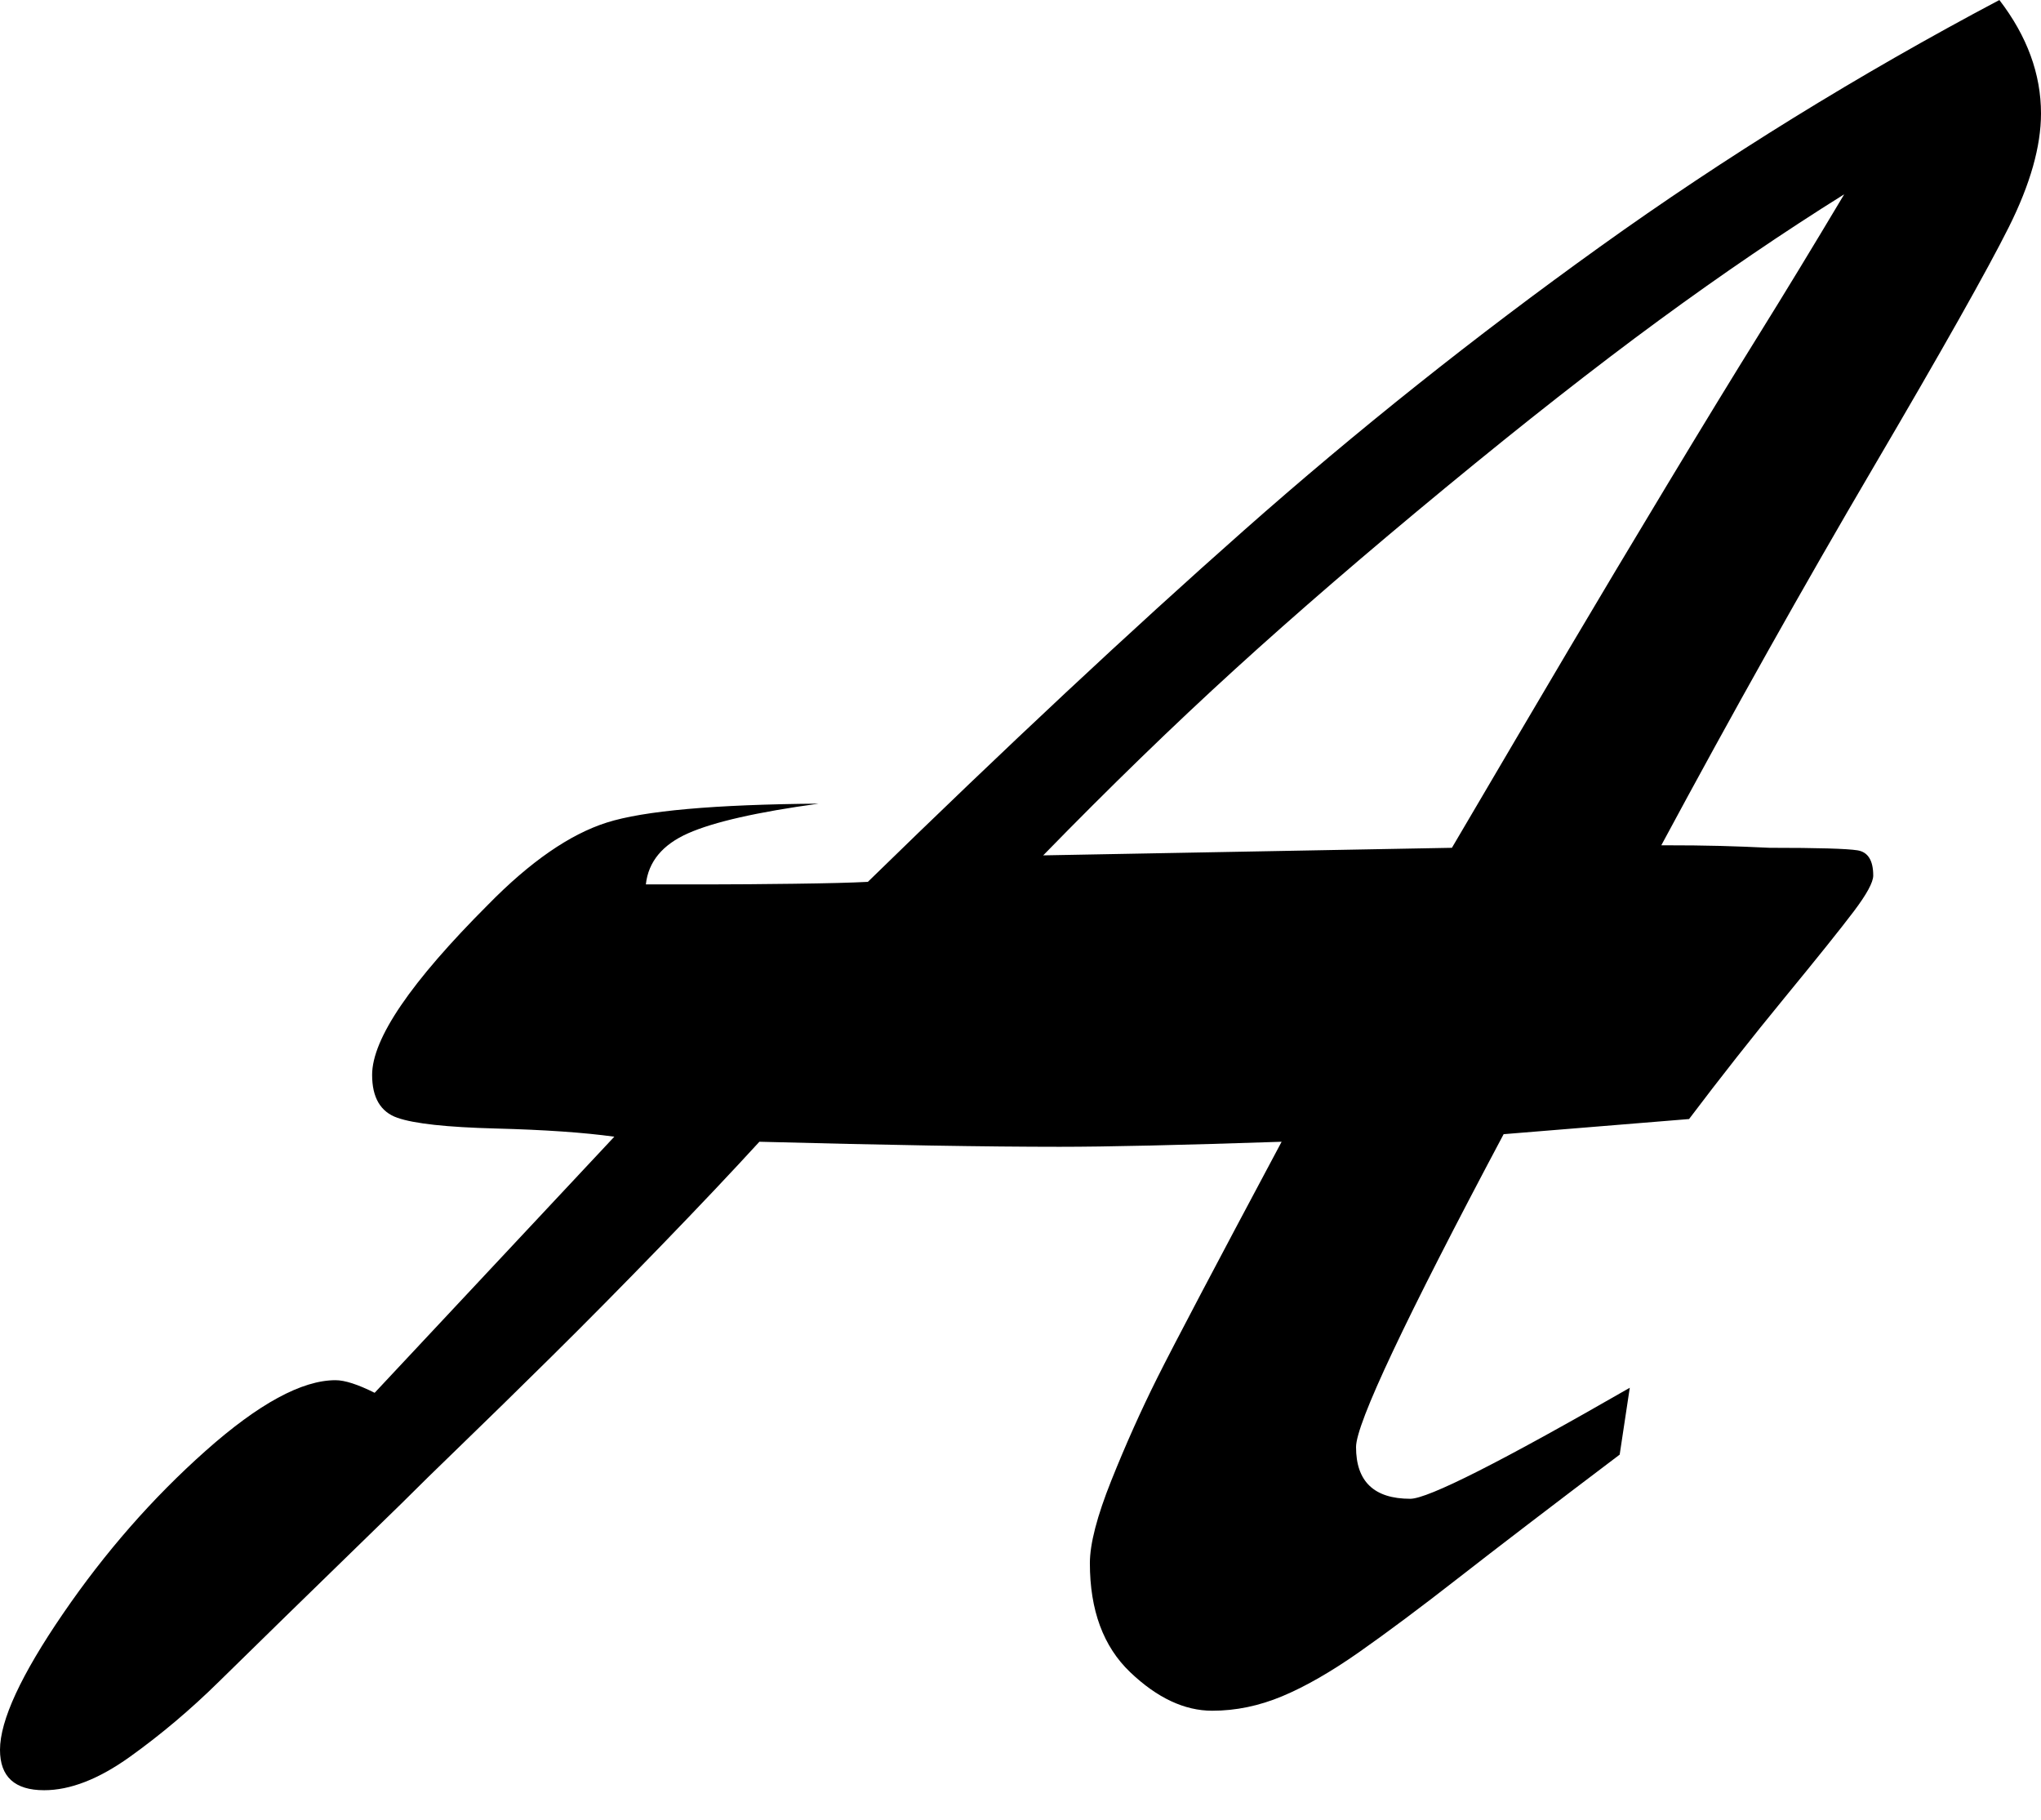
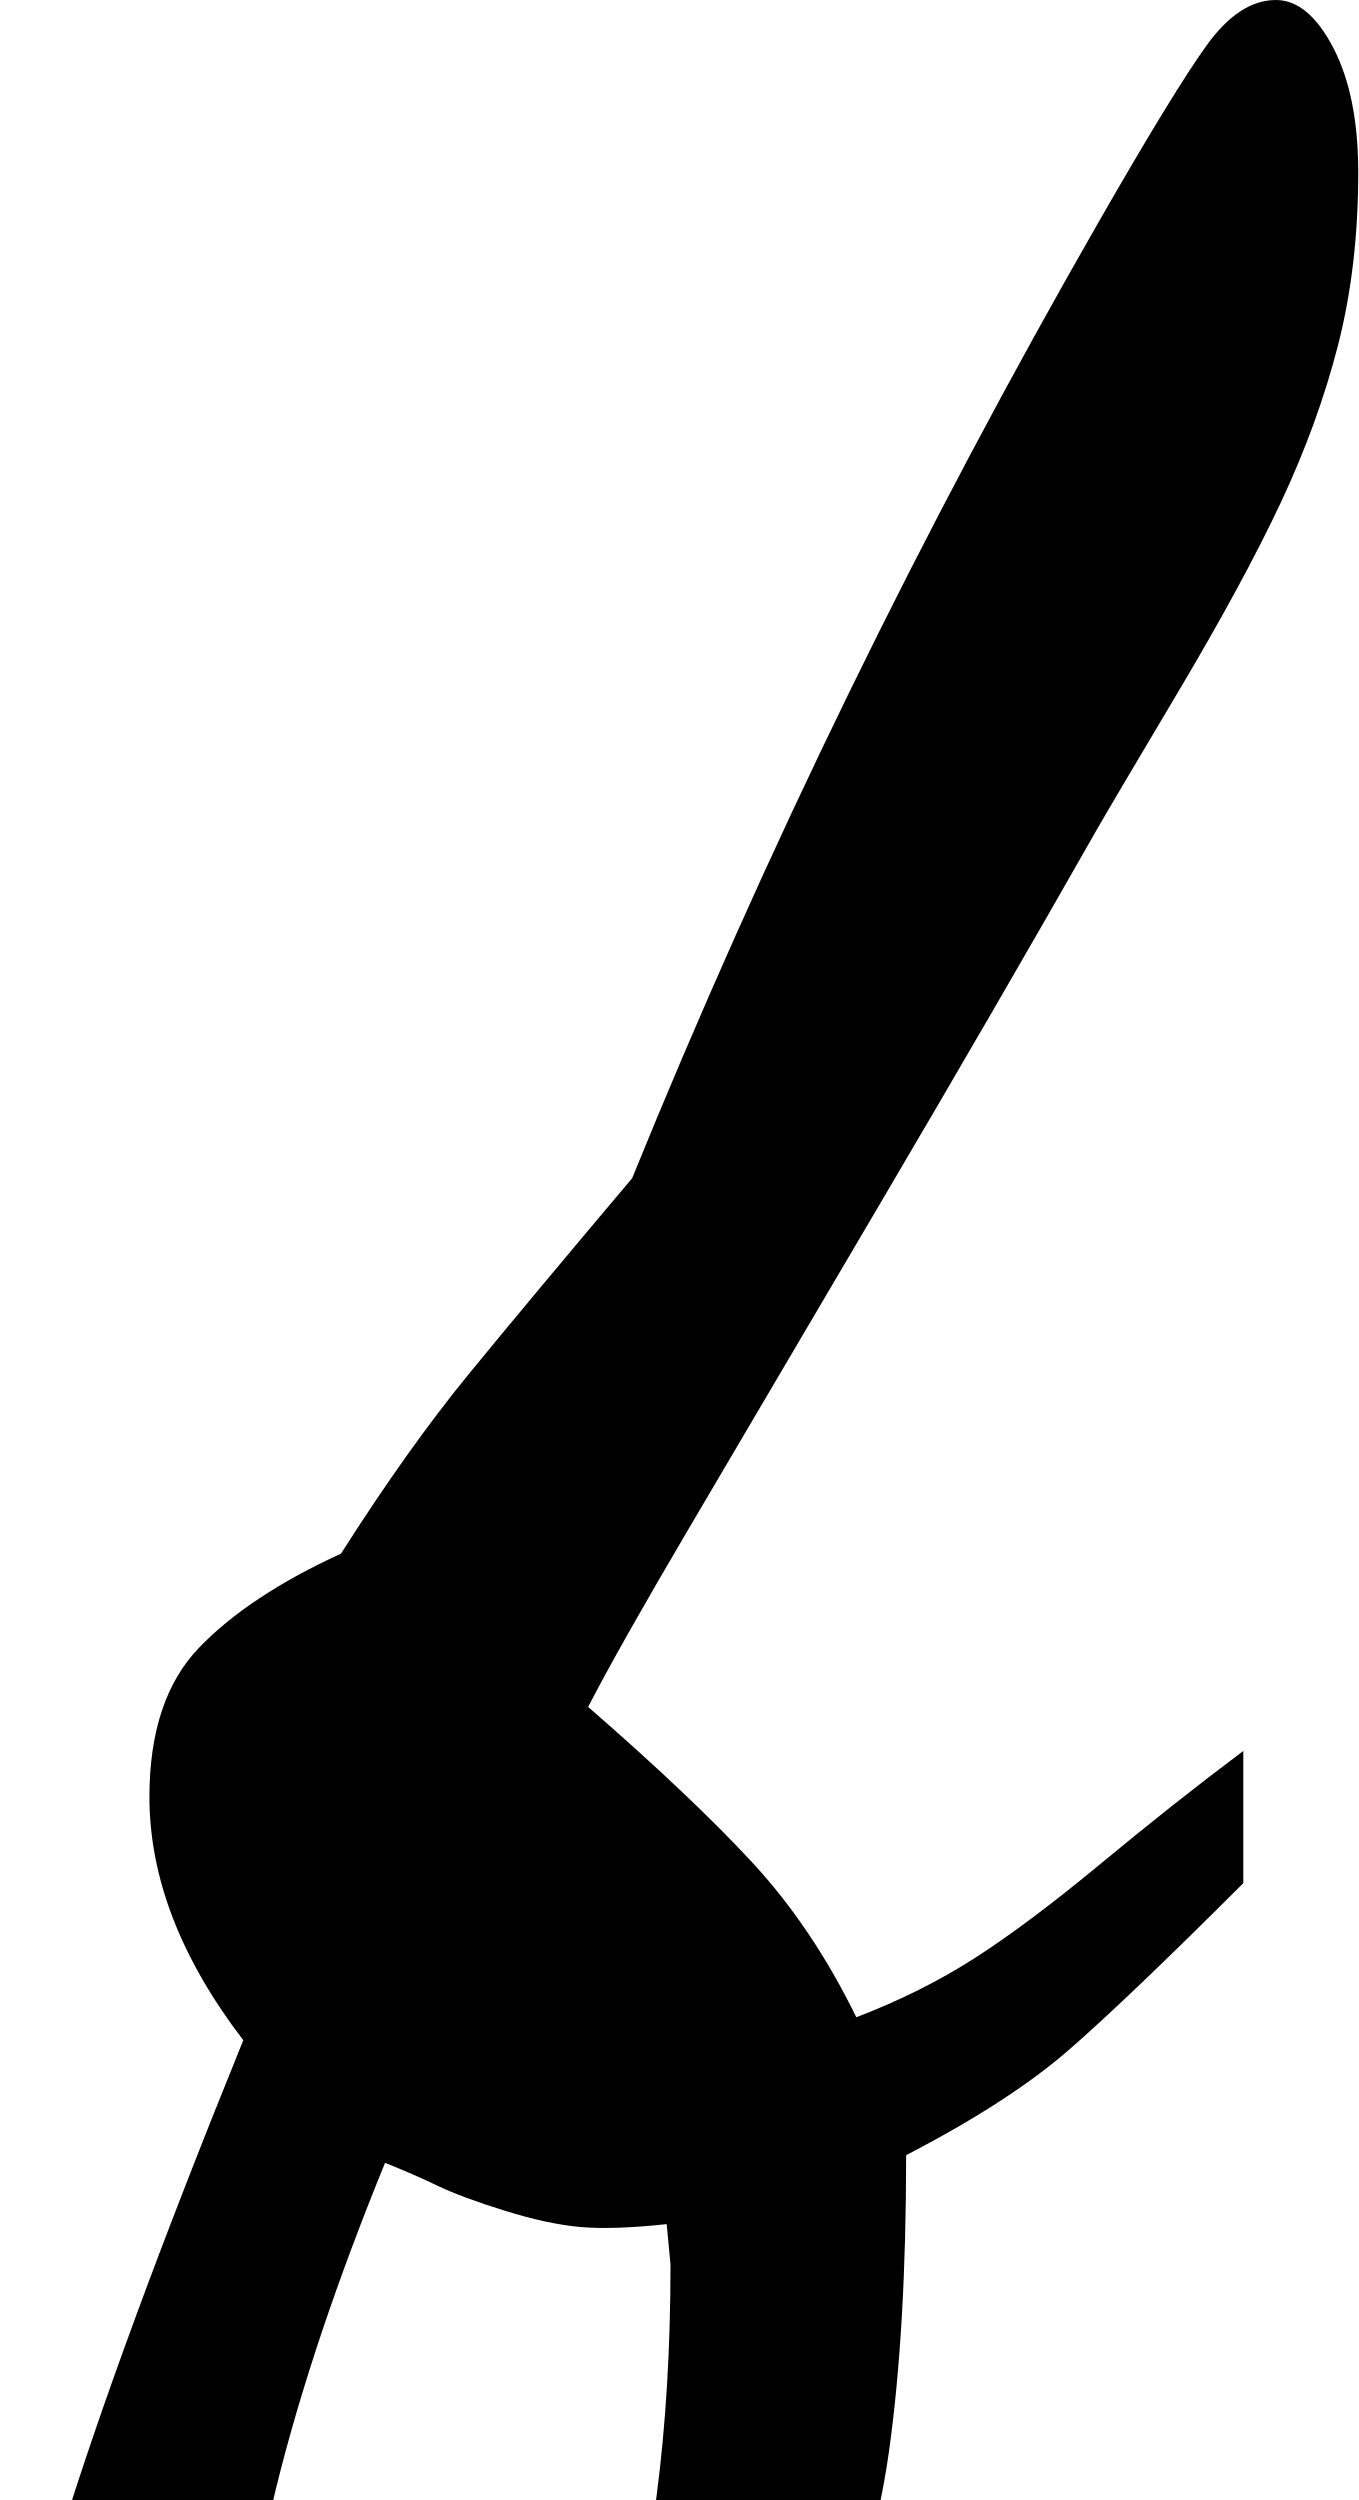
- <svg xmlns="http://www.w3.org/2000/svg" version="1.1" viewBox="-125 -1317 1618 1442" width="1618" height="1442">
-   <path d="M891,-412Q771,-408,715,-408Q629,-408,477,-412Q445,-377,399,-329.5Q353,-282,312,-241.5Q271,-201,241.5,-172.5Q212,-144,193,-125Q82,-17,48.5,16Q15,49,-22,75.5Q-59,102,-90,102Q-125,102,-125,70Q-125,35,-75,-38Q-25,-111,38,-167Q101,-223,141,-223Q152,-223,172,-213L362,-416Q326,-421,268,-422.5Q210,-424,190,-431Q170,-438,170,-465Q170,-508,262,-600Q312,-651,356,-665Q400,-679,524,-680Q451,-670,420.5,-656.5Q390,-643,387,-616Q416,-616,440.5,-616Q465,-616,504.5,-616.5Q544,-617,563,-618Q727,-778,861,-896.5Q995,-1015,1143.5,-1121.5Q1292,-1228,1460,-1317Q1493,-1274,1493,-1227Q1493,-1188,1467.5,-1137Q1442,-1086,1359.5,-945.5Q1277,-805,1192,-647Q1220,-647,1238.5,-646.5Q1257,-646,1278,-645Q1335,-645,1347.5,-643Q1360,-641,1360,-623Q1360,-615,1344.5,-594.5Q1329,-574,1290,-526.5Q1251,-479,1214,-430L1067,-418Q950,-198,950,-170Q950,-129,993,-129Q1014,-129,1167,-217L1159,-164Q1077,-102,1031.5,-66.5Q986,-31,952.5,-7.5Q919,16,891.5,27.5Q864,39,836,39Q803,39,771,8.5Q739,-22,739,-78Q739,-101,756,-143.5Q773,-186,792.5,-225Q812,-264,891,-412M702,-639L1026,-645Q1083,-742,1118.5,-802Q1154,-862,1196.5,-932.5Q1239,-1003,1269.5,-1052Q1300,-1101,1337,-1163Q1265,-1118,1190,-1063Q1115,-1008,1021,-930.5Q927,-853,854,-786.5Q781,-720,702,-639" fill="black" />
+ <svg xmlns="http://www.w3.org/2000/svg" version="1.1" viewBox="-76 -1229 709 1305" width="709" height="1305">
+   <path d="M573,-315L573,-246Q513,-186,482,-159Q451,-132,397,-104Q397,-13,388,51Q379,115,348,185.5Q317,256,252,340Q188,423,126,467.5Q64,512,29,512Q-10,512,-43,448Q-76,384,-76,289Q-76,198,-45,97Q-14,-4,51,-164Q2,-228,2,-291Q2,-342,28,-369Q54,-396,102,-418Q137,-473,168.5,-511.5Q200,-550,254,-614Q358,-870,498,-1114Q537,-1182,554,-1205.5Q571,-1229,590,-1229Q607,-1229,620,-1204Q633,-1179,633,-1139Q633,-1090,622.5,-1049Q612,-1008,592.5,-966.5Q573,-925,538.5,-867Q504,-809,496,-795Q446,-707,383,-600Q320,-493,283.5,-431Q247,-369,231,-338Q285,-291,316.5,-257Q348,-223,371,-176Q405,-189,433,-207Q461,-225,499,-256.5Q537,-288,573,-315M274,-47L272,-68Q244,-65,227,-66.5Q210,-68,187.5,-75Q165,-82,152.5,-88Q140,-94,125,-100Q49,86,49,209Q49,270,67.5,313Q86,356,111,356Q137,356,176.5,310Q216,264,245,174Q274,84,274,-47" fill="black" />
</svg>
